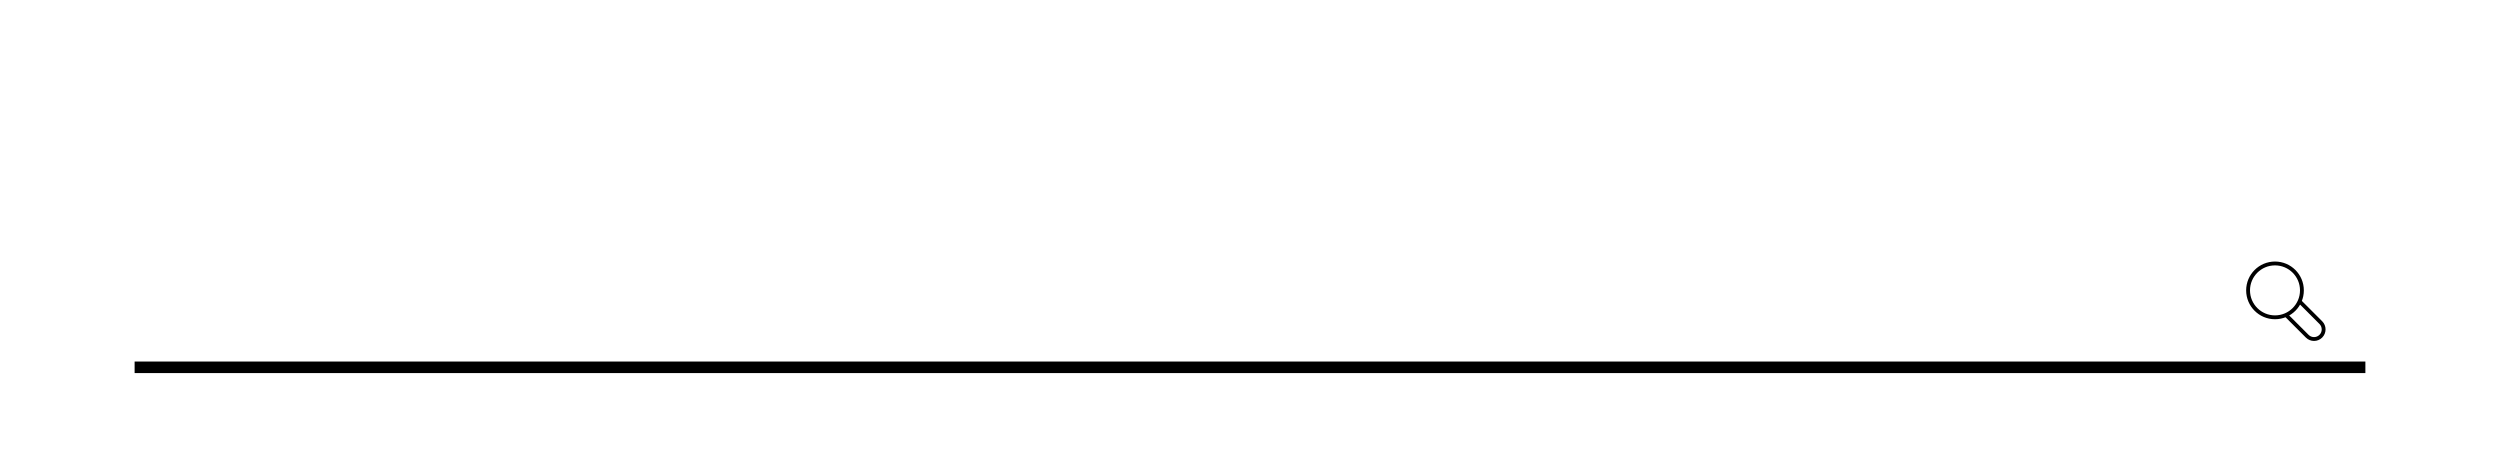
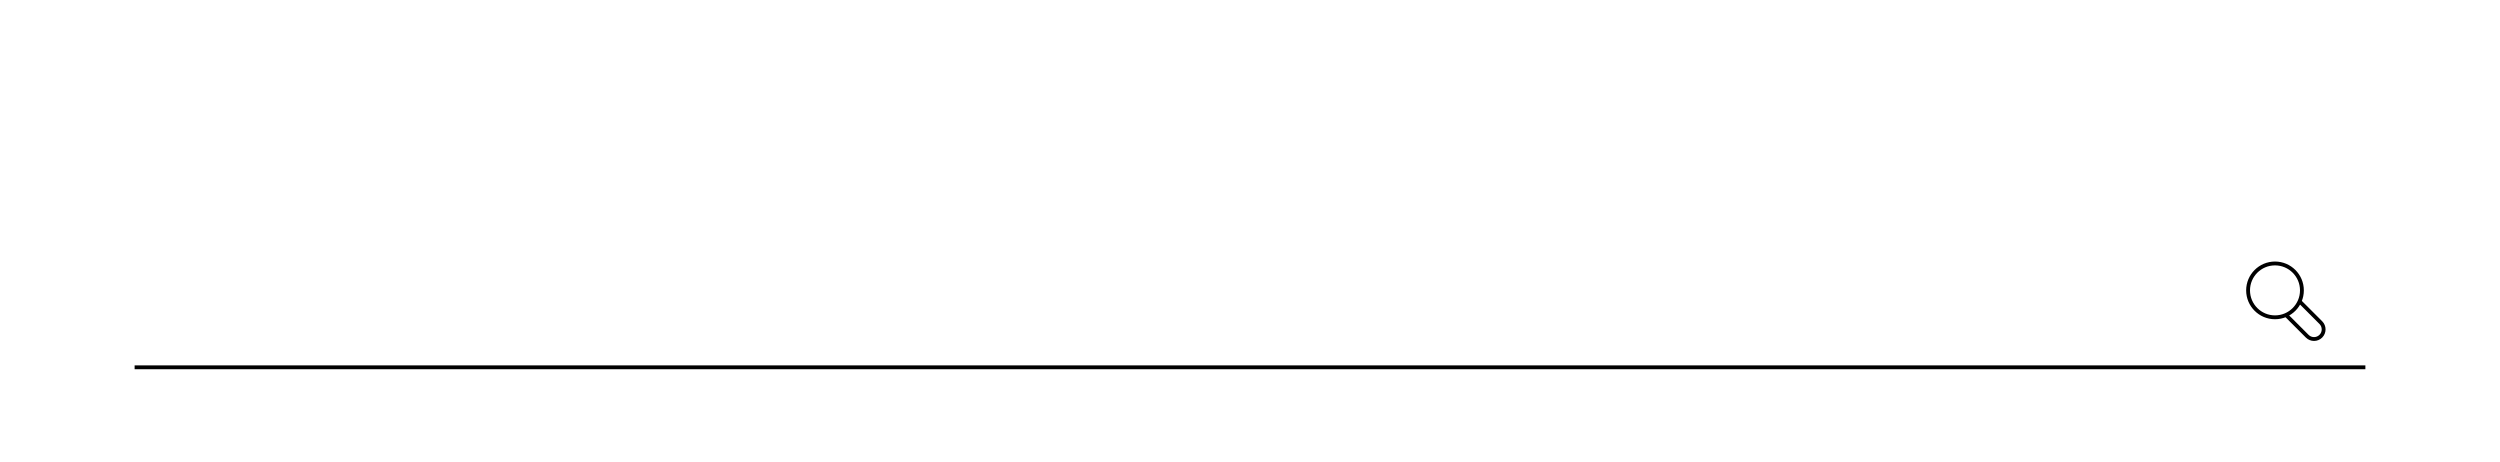
<svg xmlns="http://www.w3.org/2000/svg" width="650" height="120" viewBox="0 0 650 120" fill="none">
-   <line x1="35" y1="95.5" x2="615" y2="95.5" stroke="black" stroke-width="3" />
+   <line x1="35" y1="95.5" x2="615" y2="95.5" stroke="black" strokeWidth="3" />
  <circle cx="591.5" cy="75.5" r="7" stroke="black" />
-   <path d="M597.937 78.402C599.644 80.109 601.616 82.081 603.413 83.878C604.39 84.854 604.39 86.437 603.413 87.413V87.413C602.437 88.39 600.854 88.39 599.878 87.413C598.047 85.583 596.035 83.571 594.308 81.843" stroke="black" stroke-linejoin="round" />
+   <path d="M597.937 78.402C599.644 80.109 601.616 82.081 603.413 83.878C604.39 84.854 604.39 86.437 603.413 87.413V87.413C602.437 88.39 600.854 88.39 599.878 87.413C598.047 85.583 596.035 83.571 594.308 81.843" stroke="black" strokeLinejoin="round" />
</svg>
